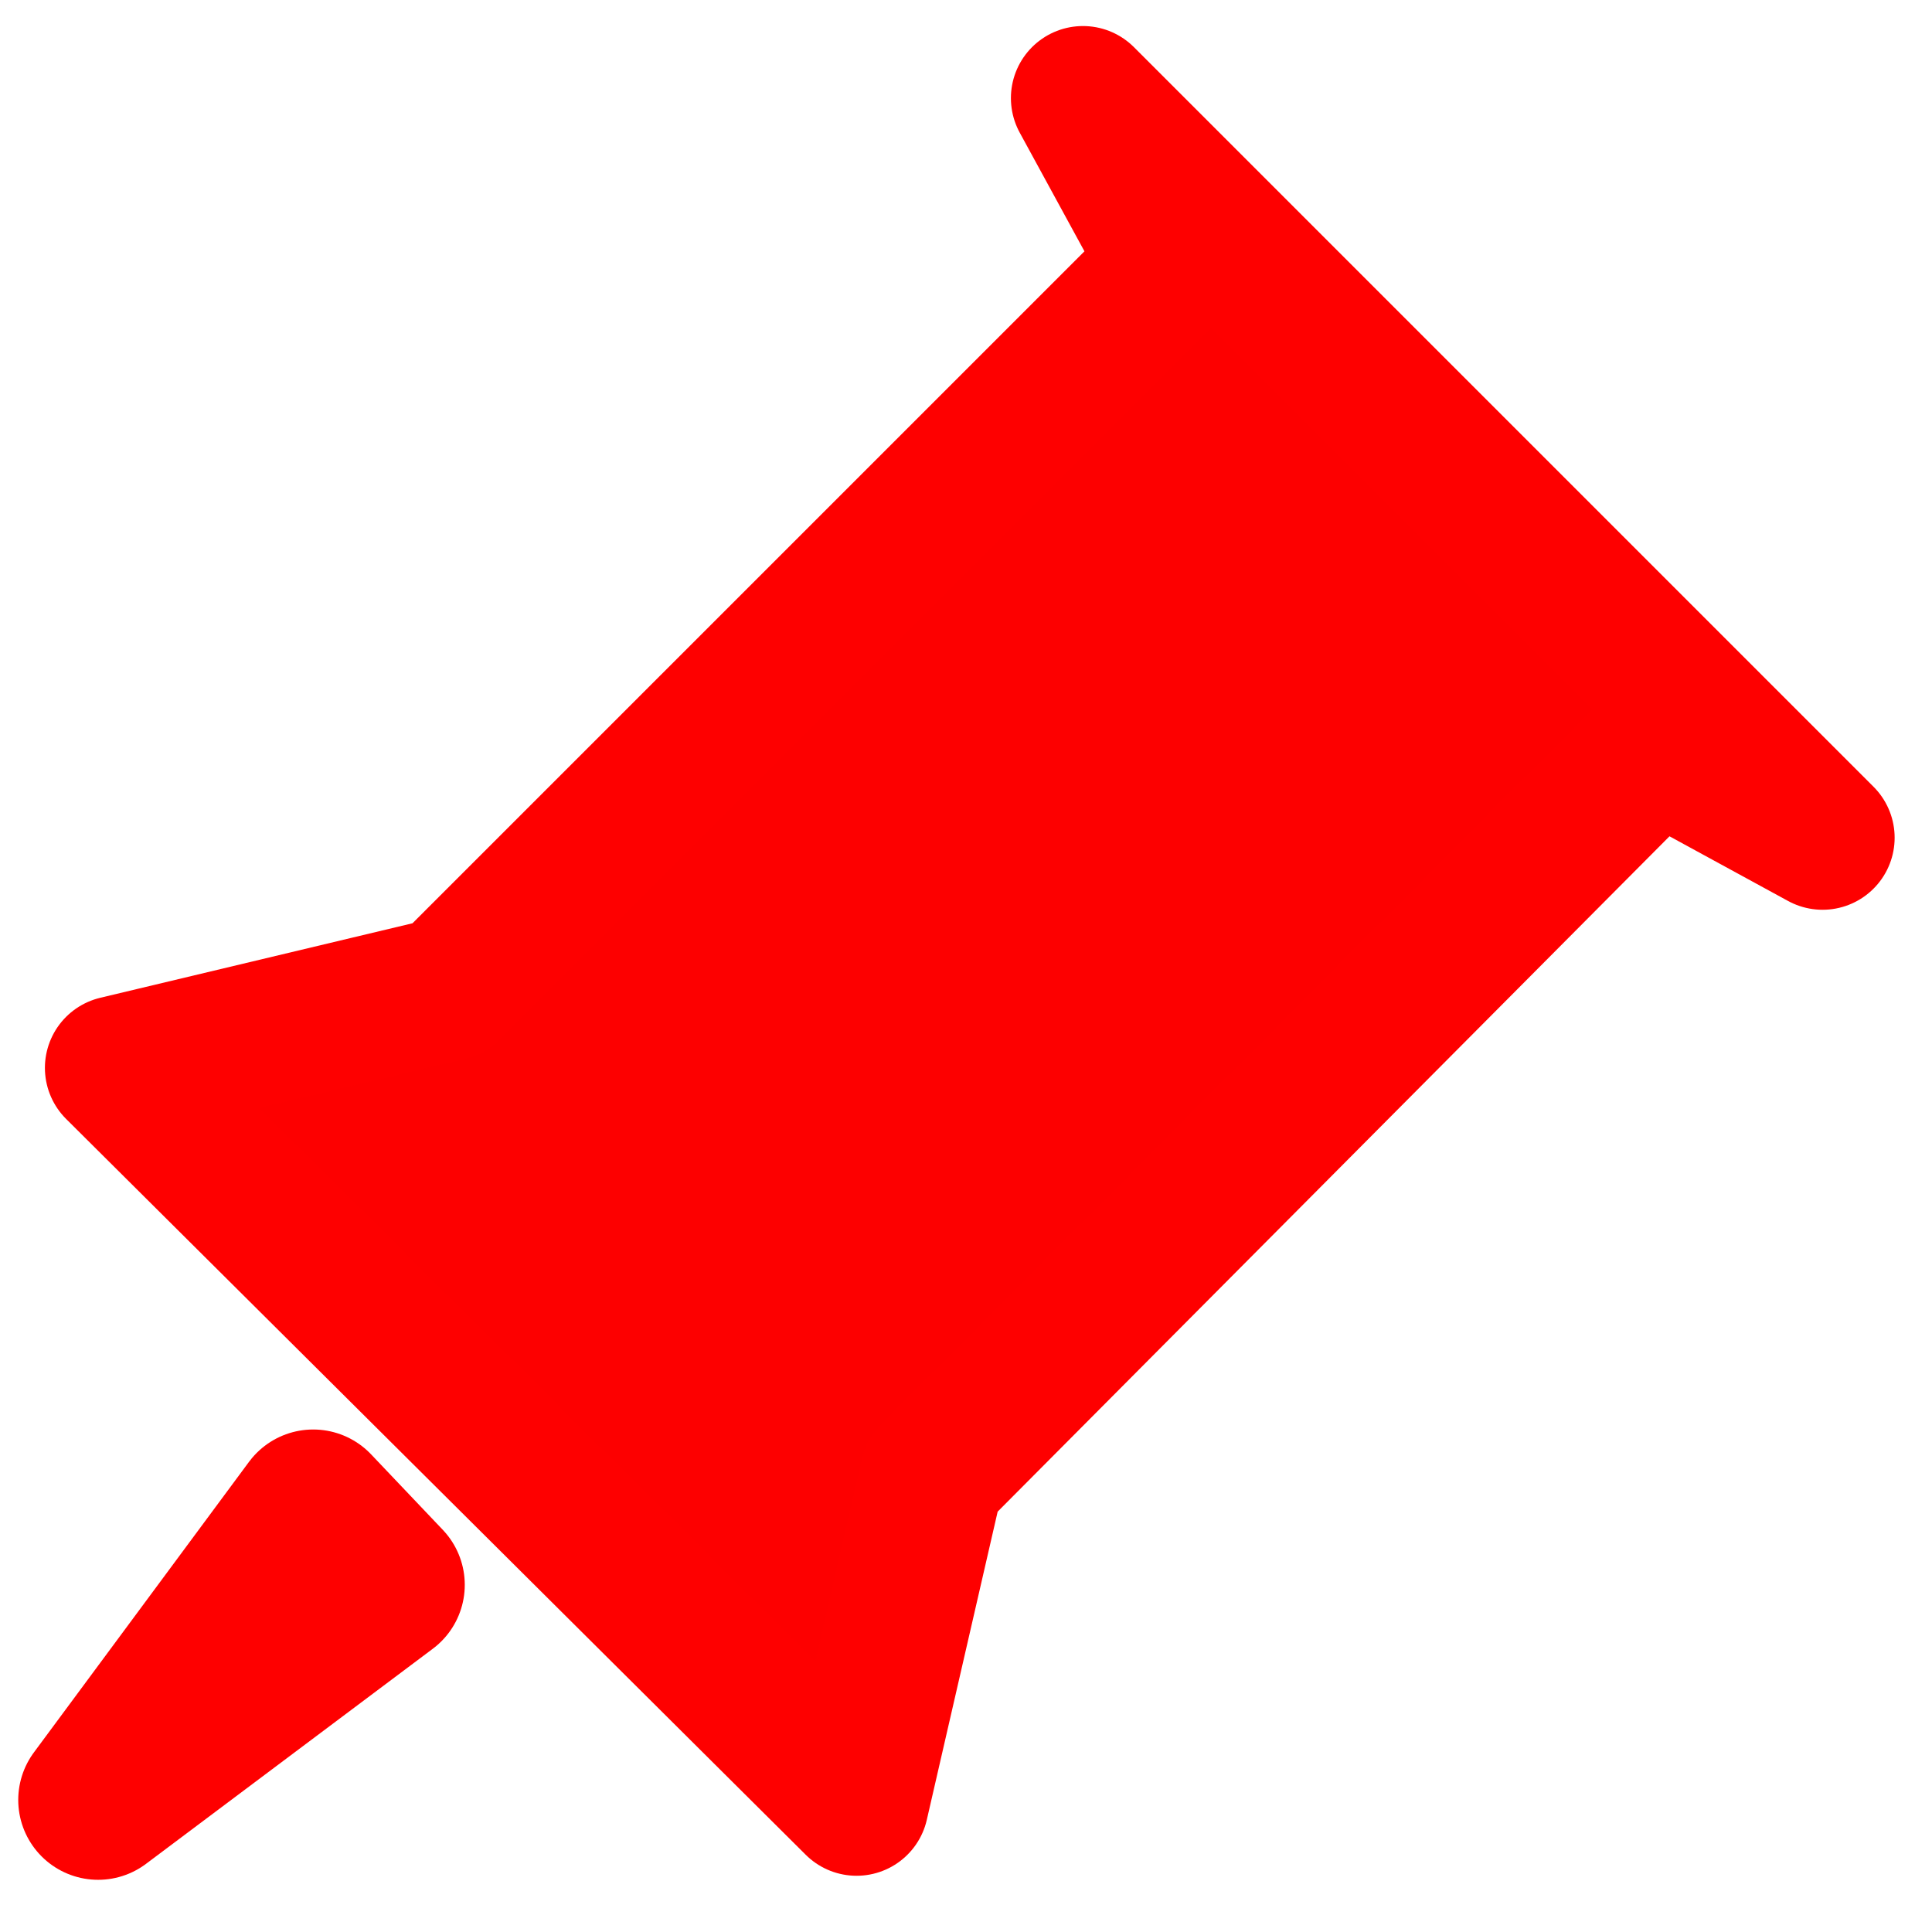
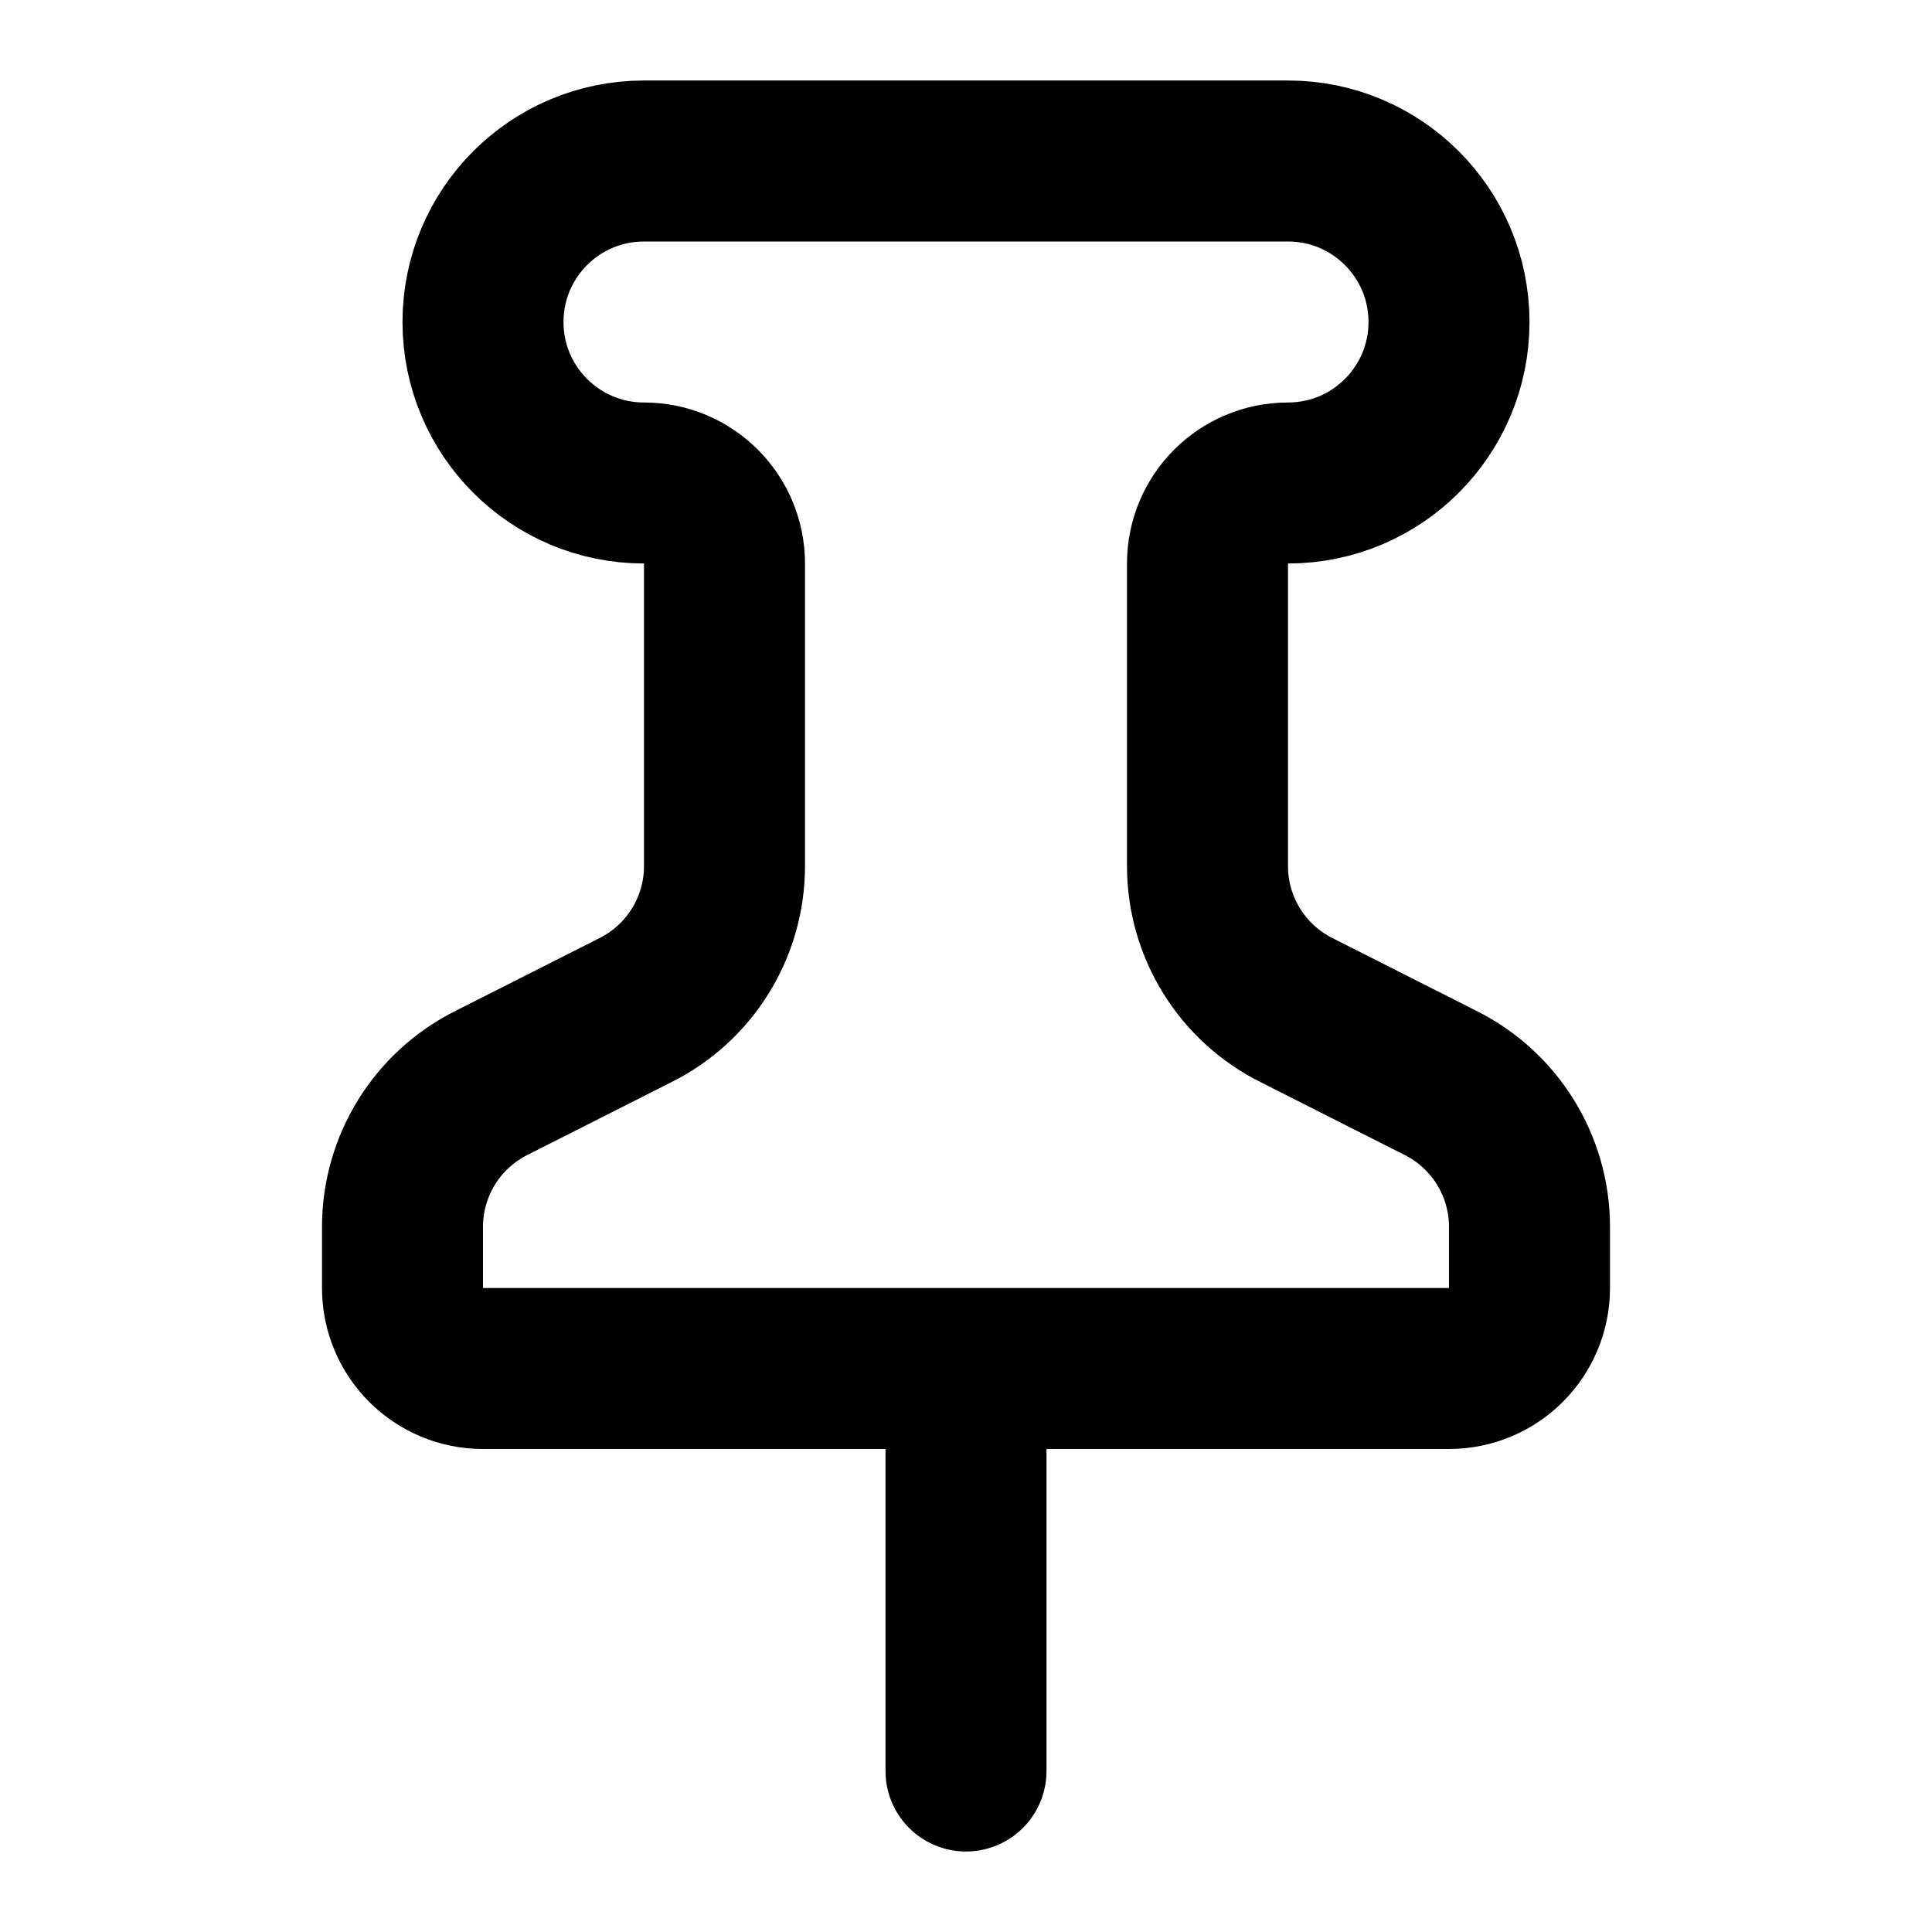
- <svg xmlns="http://www.w3.org/2000/svg" width="512" height="512">
-   <path style="fill:#fd0000;fill-opacity:1;stroke:#fe0000;stroke-width:38.197;stroke-linecap:round;stroke-linejoin:round;stroke-opacity:1" d="m287 26 196 196-44-24-192 193-20 87L31 283l88-21L311 70Z" />
-   <path style="fill:#fd0000;stroke:#fe0000;stroke-width:42.336;stroke-linecap:round;stroke-linejoin:round" d="m83 400 19 20-76 57z" />
+ <svg xmlns="http://www.w3.org/2000/svg" width="24" height="24" viewBox="0 0 24 24">
+   <path fill="none" stroke="currentColor" stroke-linecap="round" stroke-linejoin="round" stroke-width="2" d="M12 17v5M9 10.76a2 2 0 0 1-1.11 1.79l-1.78.9A2 2 0 0 0 5 15.24V16a1 1 0 0 0 1 1h12a1 1 0 0 0 1-1v-.76a2 2 0 0 0-1.11-1.79l-1.78-.9A2 2 0 0 1 15 10.76V7a1 1 0 0 1 1-1a2 2 0 0 0 0-4H8a2 2 0 0 0 0 4a1 1 0 0 1 1 1z" />
</svg>
